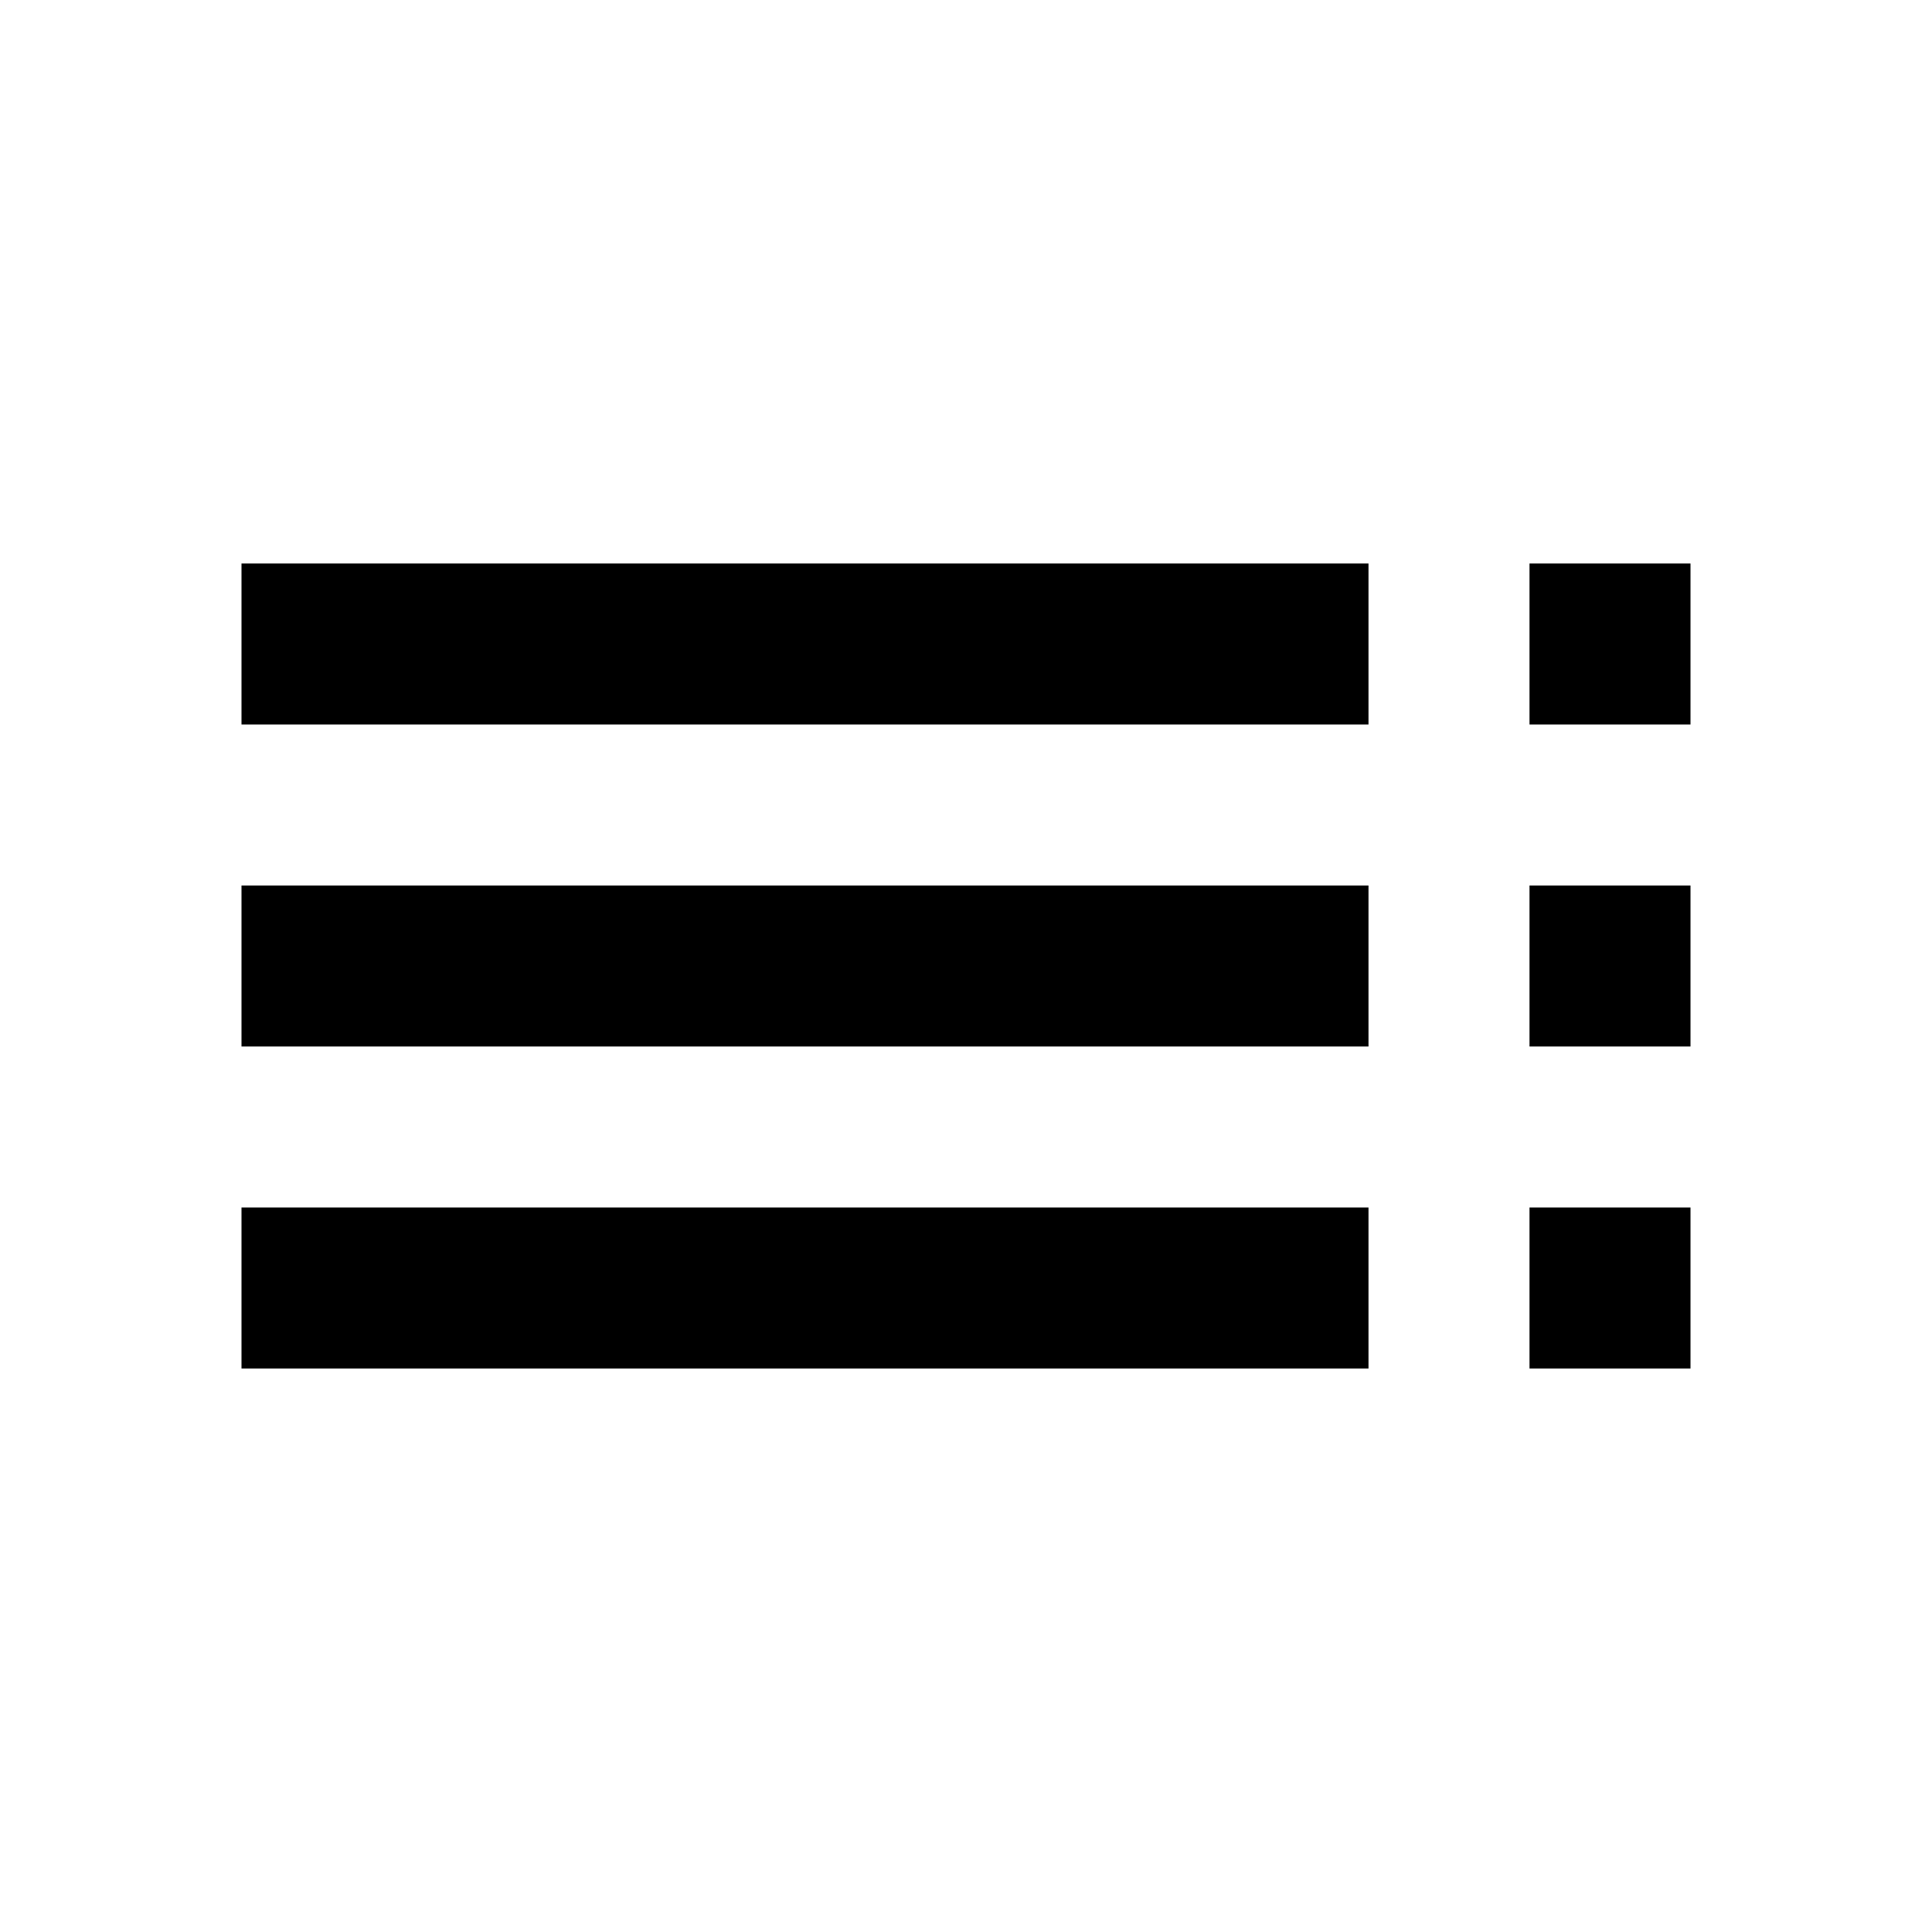
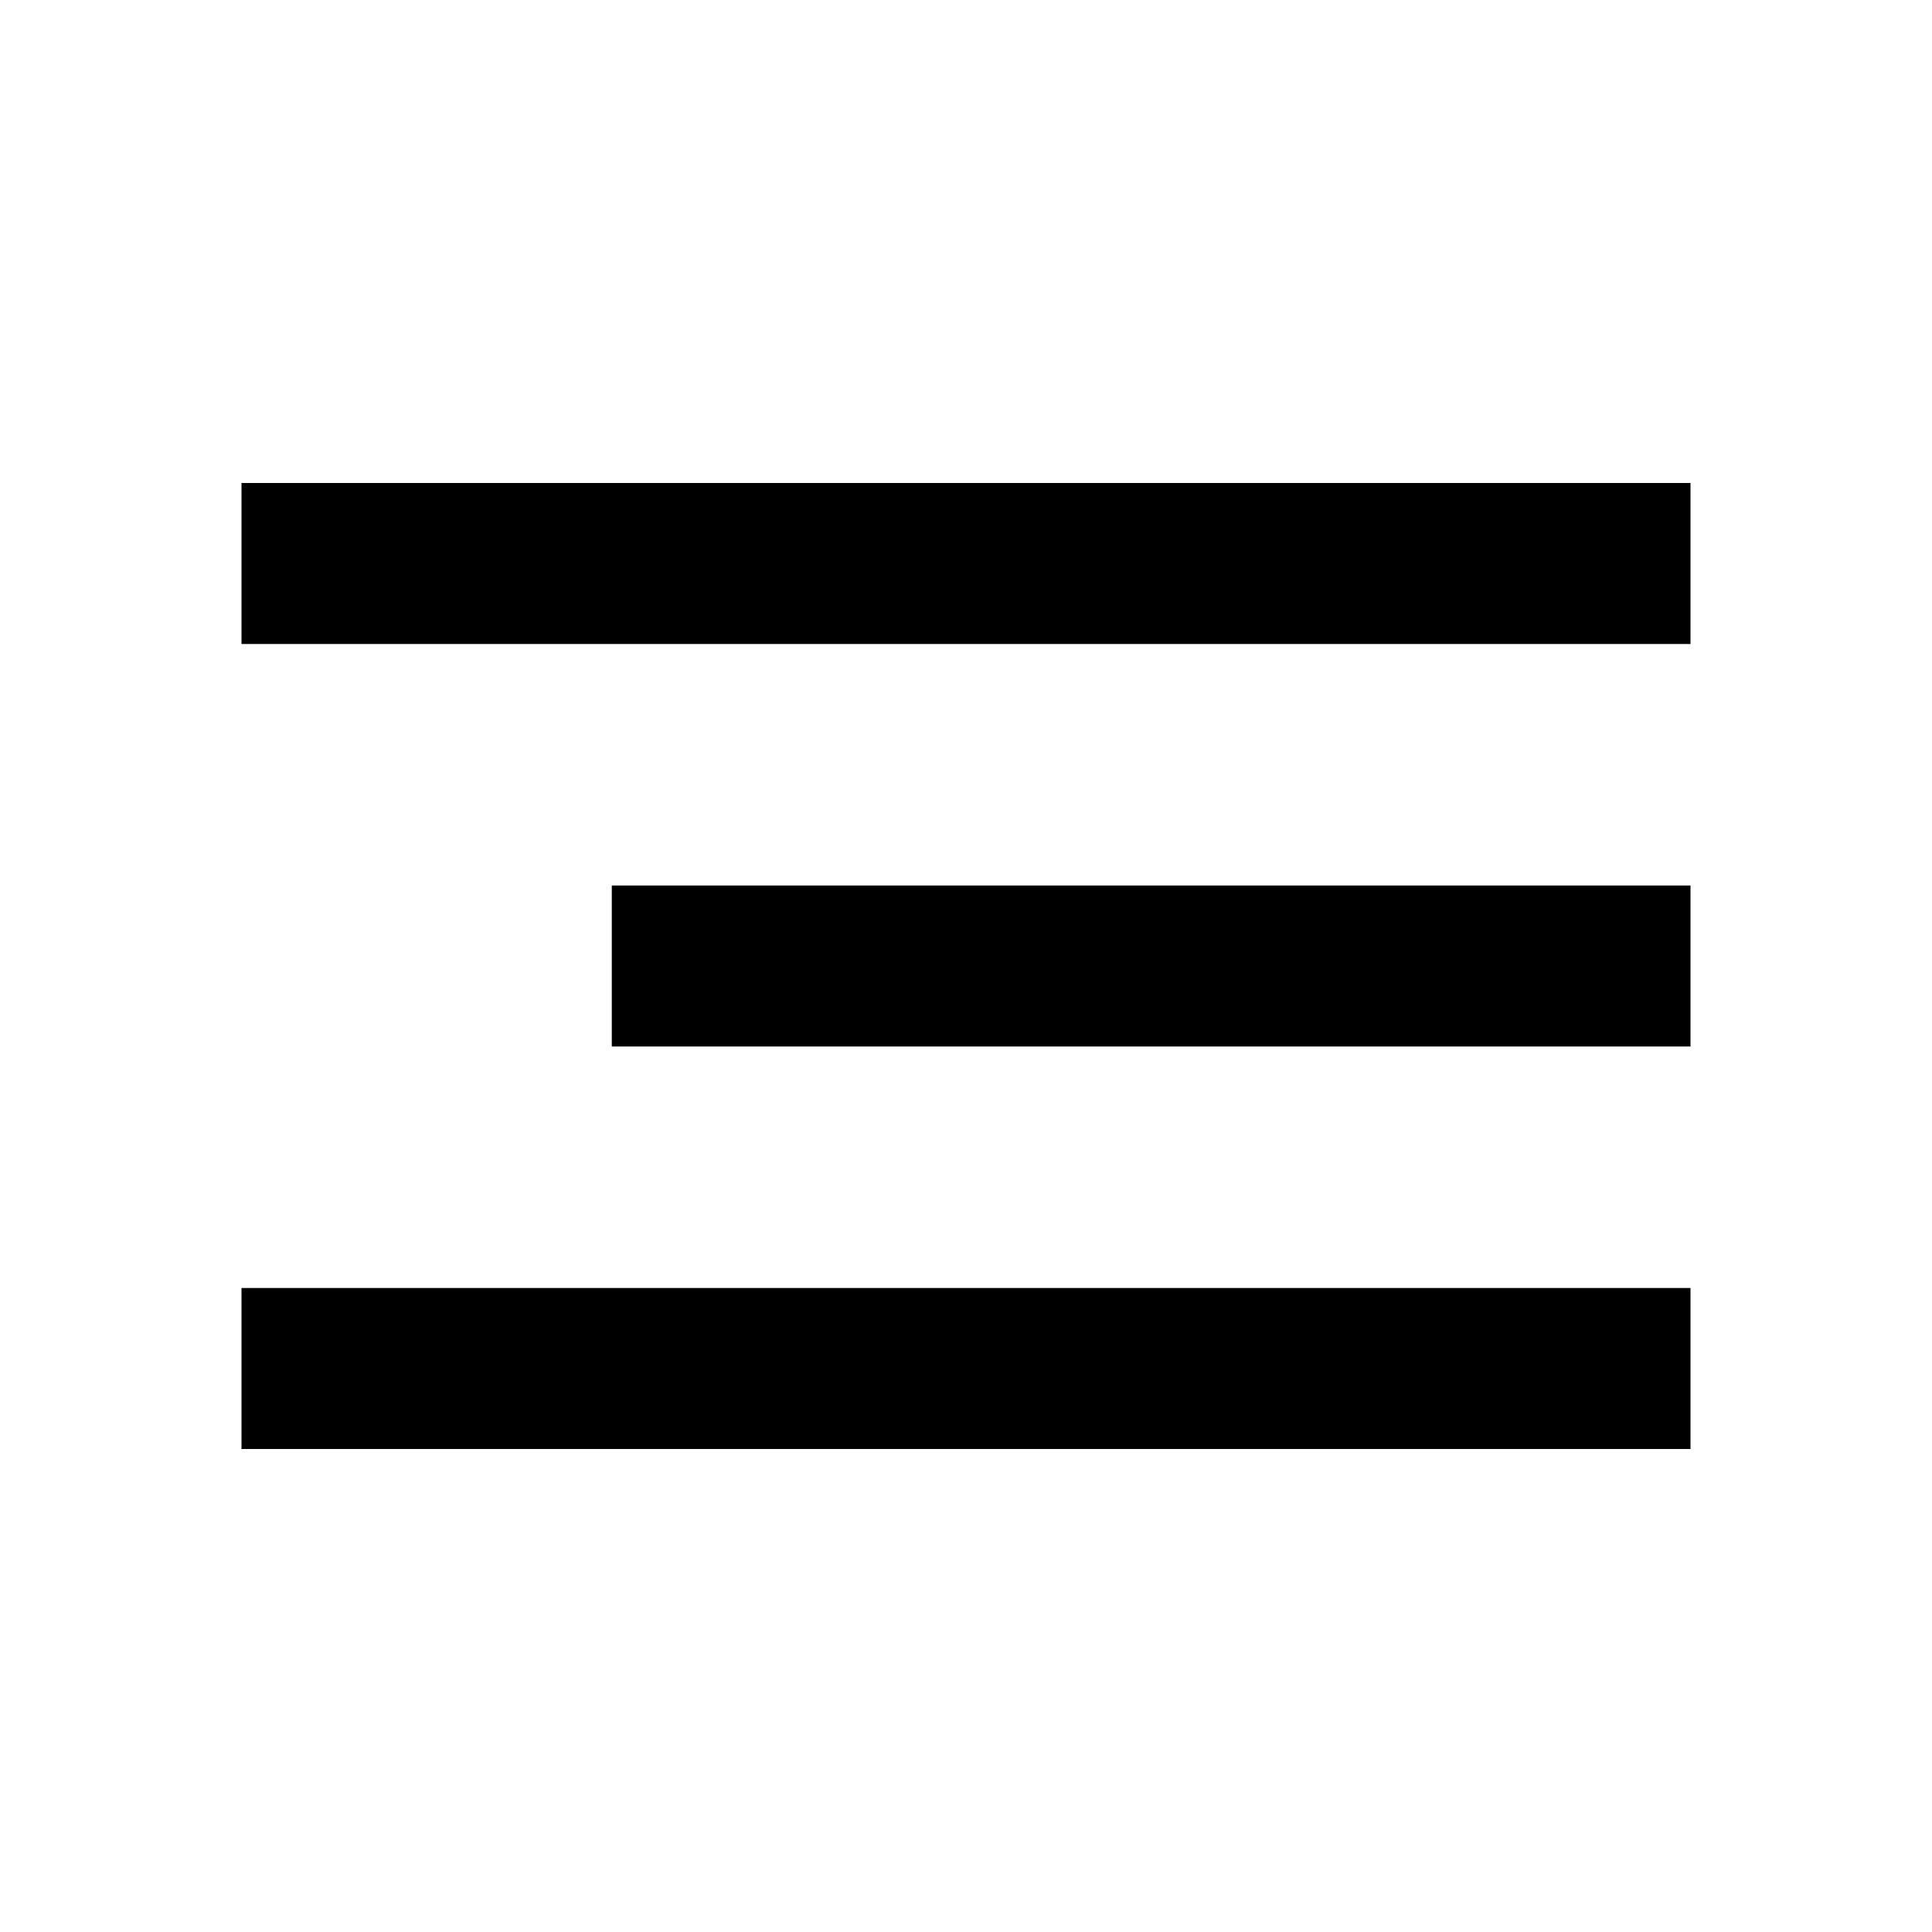
<svg xmlns="http://www.w3.org/2000/svg" width="24" height="24" viewBox="0 0 24 24">
-   <path d="M3 9h14V7H3v2zm0 4h14v-2H3v2zm0 4h14v-2H3v2zm16 0h2v-2h-2v2zm0-10v2h2V7h-2zm0 6h2v-2h-2v2z" />
-   <path d="M0 0h24v24H0z" fill="none" />
+   <path fill="none" d="M0,0h24v24H0V0z" />
+   <path d="M3,18h18v-2H3V18z M7.6,13H21v-2H7.6V13z M3,6v2h18V6H3z" />
</svg>
